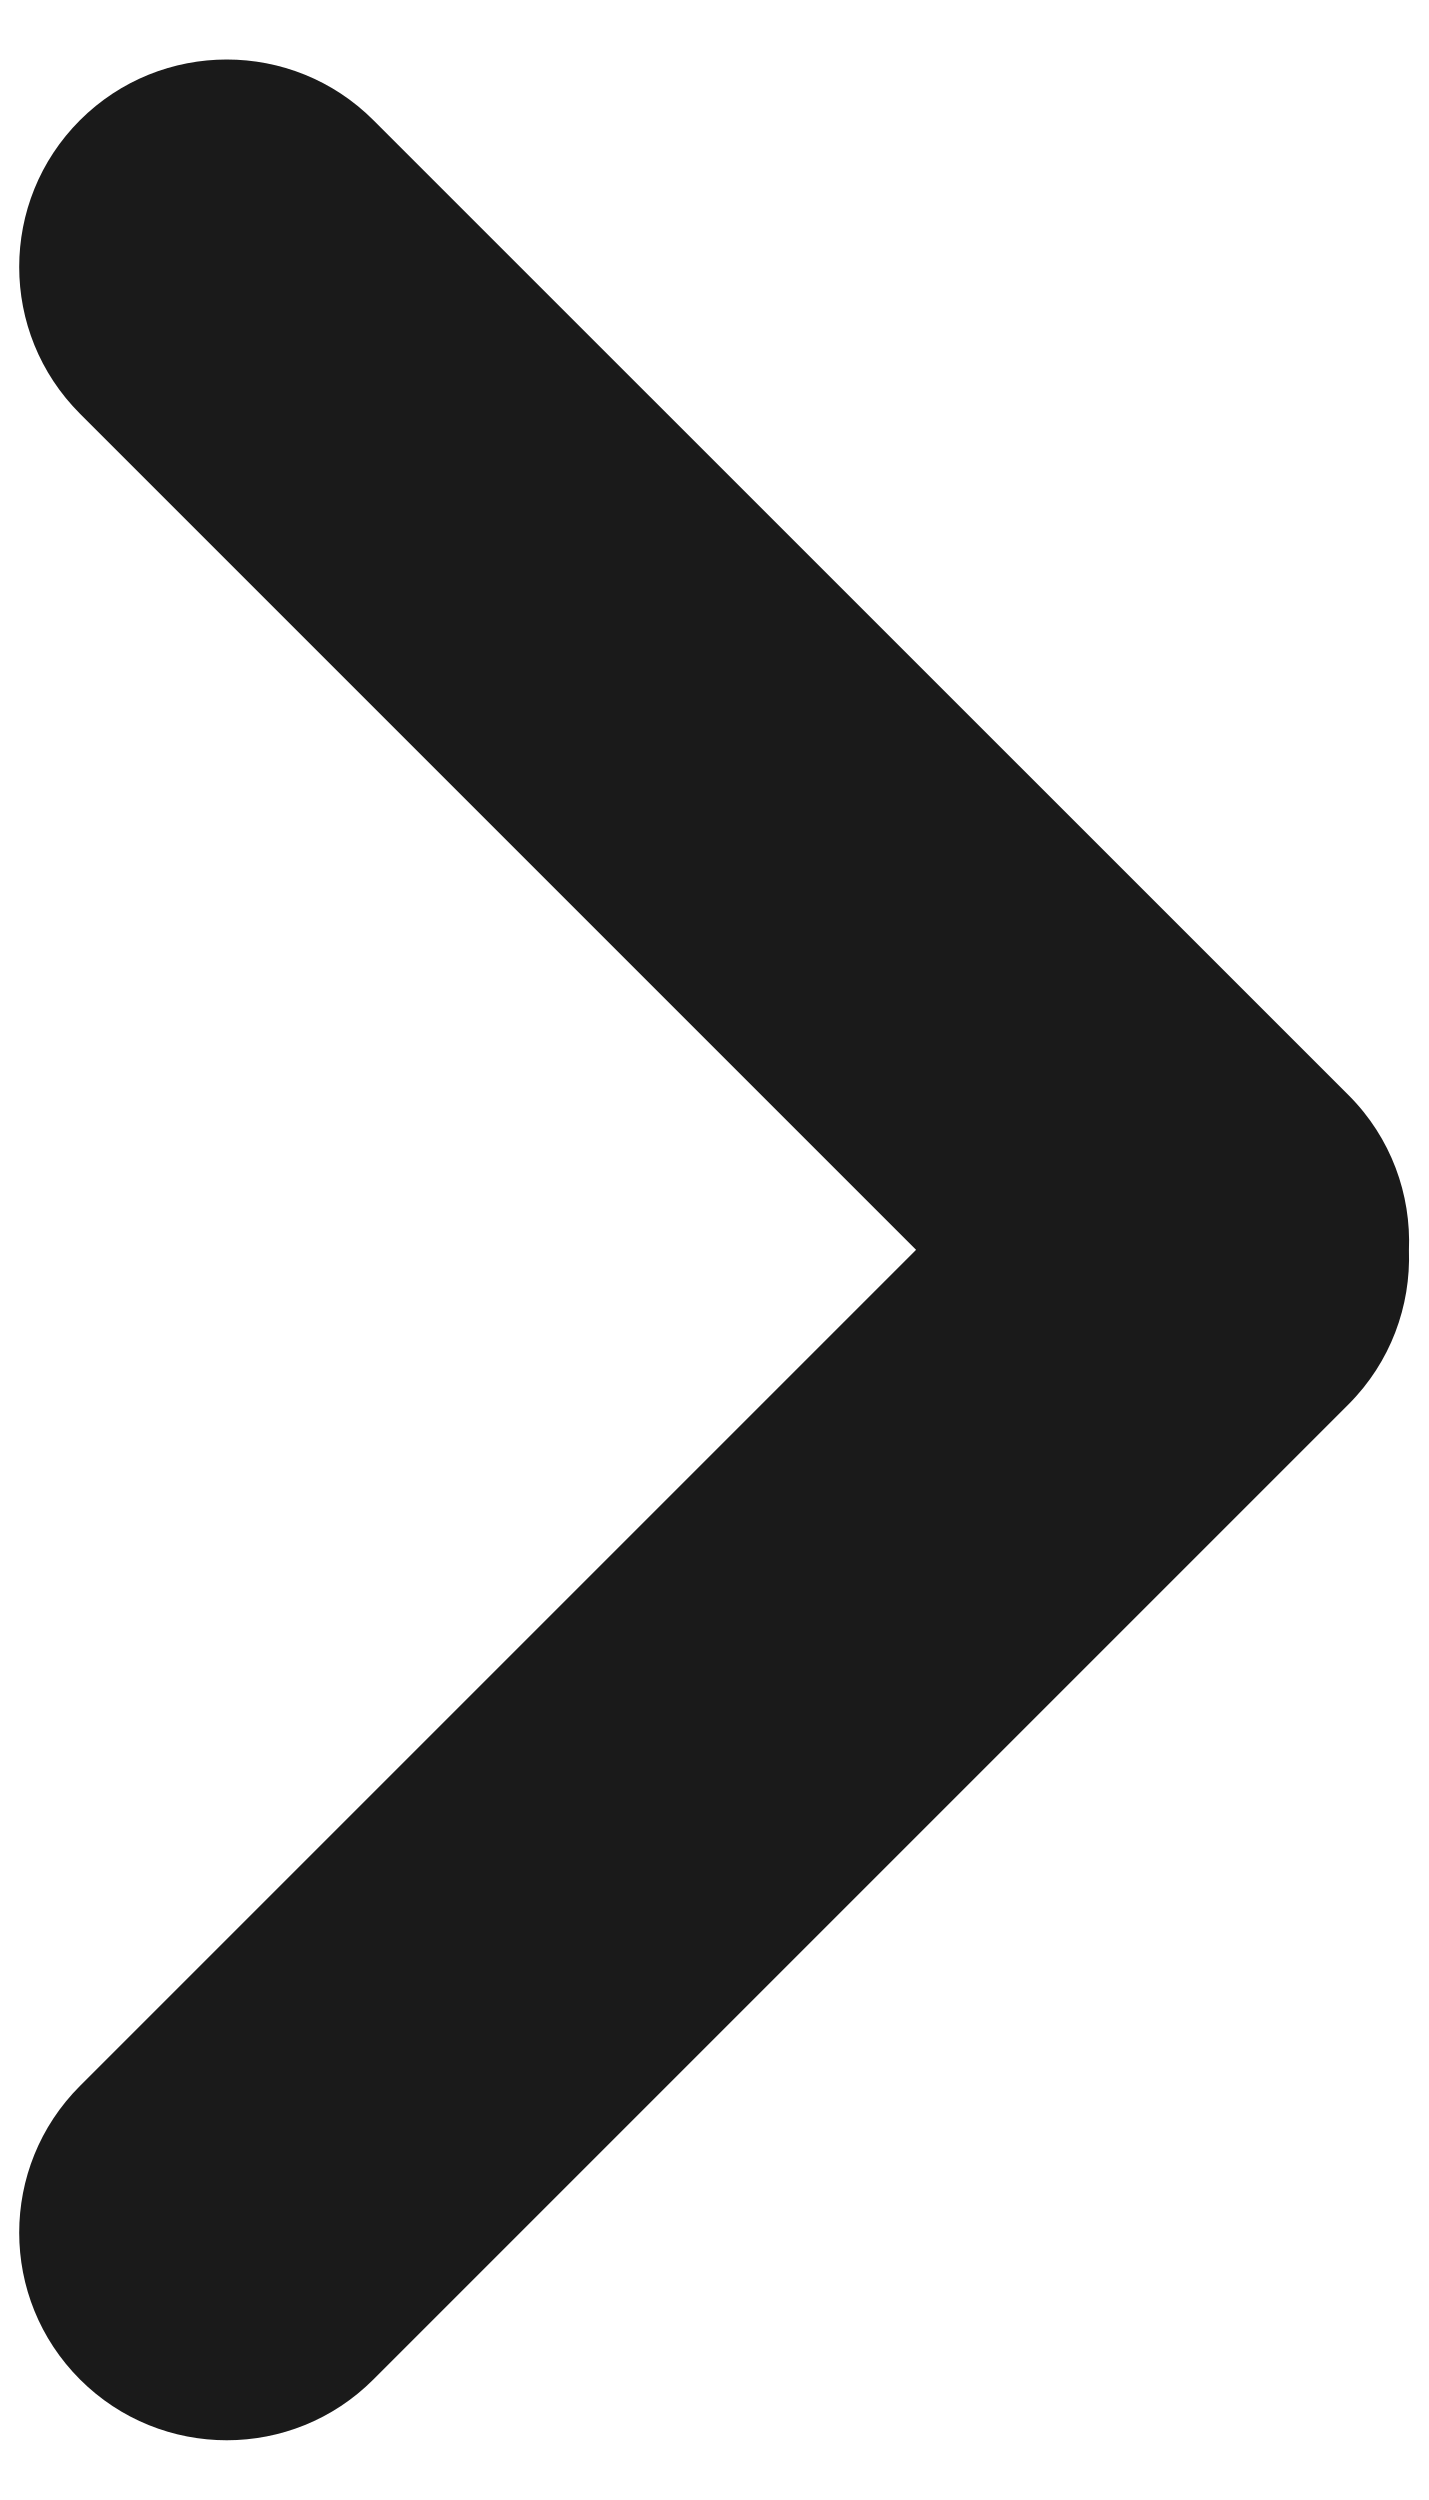
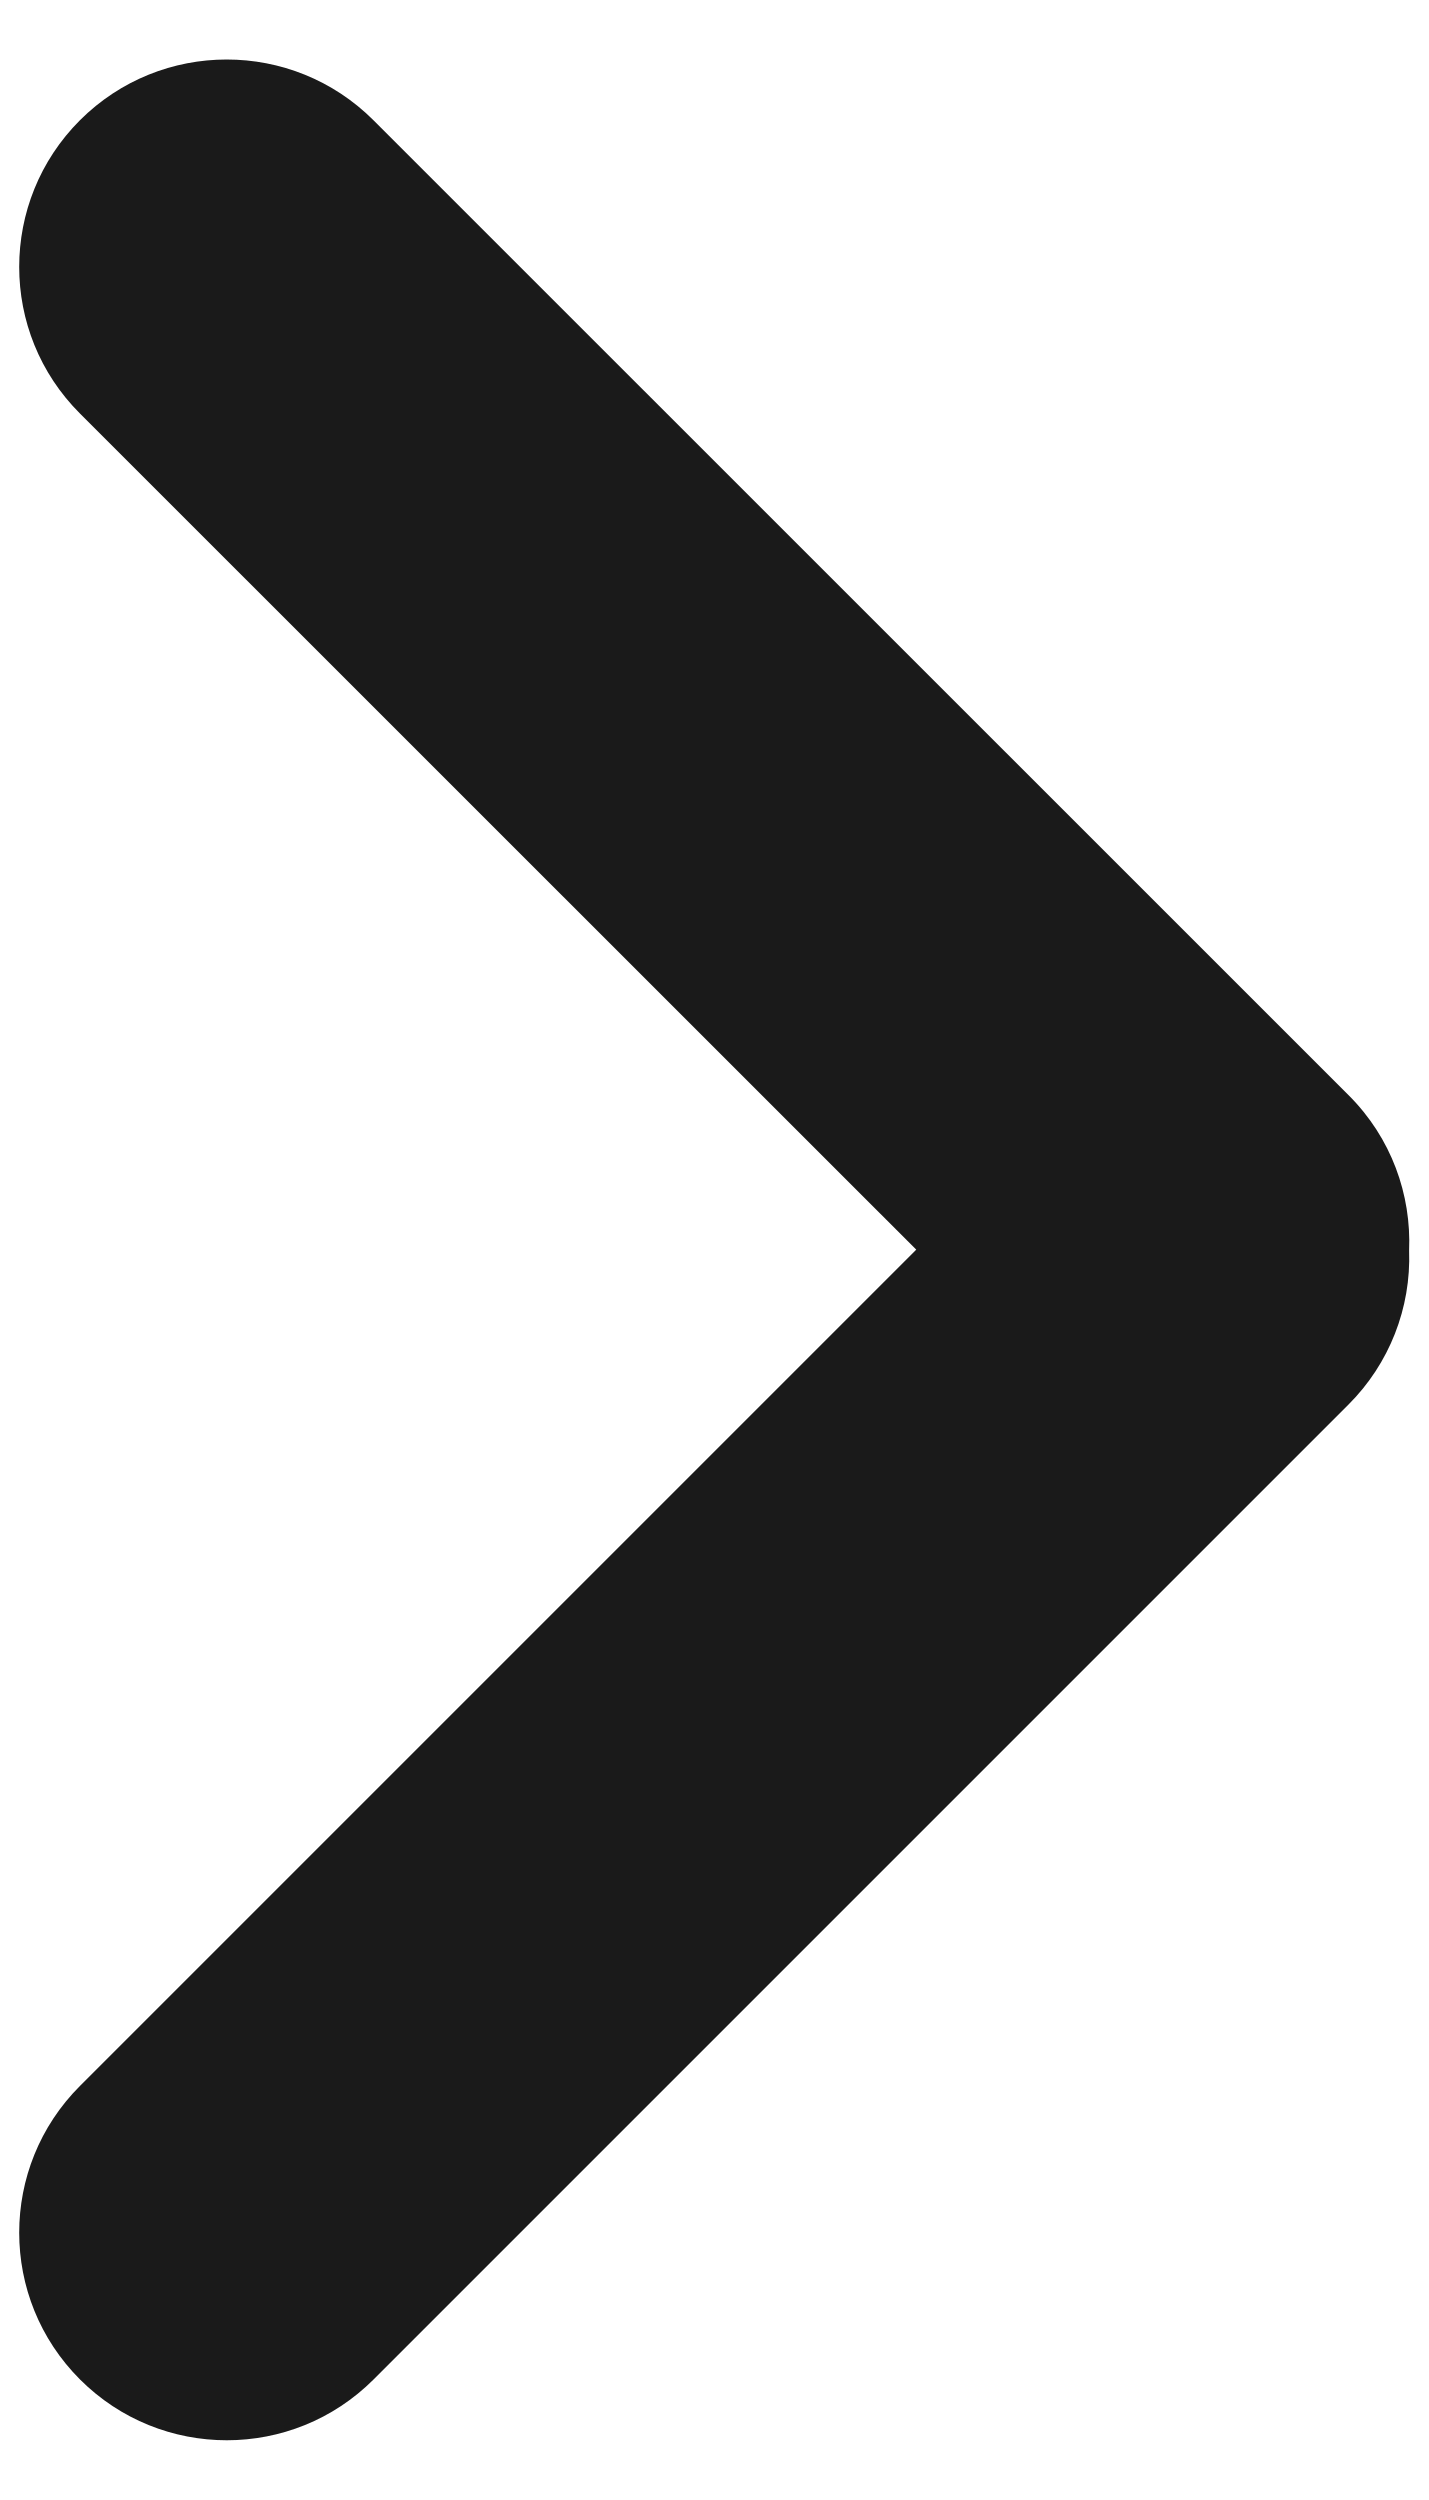
- <svg xmlns="http://www.w3.org/2000/svg" width="8" height="14" viewBox="0 0 8 14" fill="none">
-   <path d="M2.091 0.673C1.638 0.22 0.902 0.22 0.448 0.673C-0.006 1.127 -0.006 1.863 0.448 2.317L5.13 6.999L0.448 11.681C-0.006 12.135 -0.006 12.871 0.448 13.325C0.902 13.779 1.638 13.779 2.091 13.325L7.551 7.865C7.788 7.628 7.901 7.313 7.89 7.002C7.903 6.69 7.791 6.372 7.552 6.133L2.091 0.673Z" fill="#1A1A1A" />
+ <svg xmlns="http://www.w3.org/2000/svg" width="8" height="14" fill="none">
+   <path fill="#1A1A1A" d="M2.091.673C1.637.22.902.22.448.673c-.454.454-.454 1.19 0 1.643l4.683 4.682-4.683 4.683c-.454.454-.454 1.19 0 1.644.454.454 1.19.454 1.644 0l5.46-5.46a1.159 1.159 0 0 0 .339-.862c.013-.313-.099-.63-.338-.869l-5.461-5.46Z" />
</svg>
